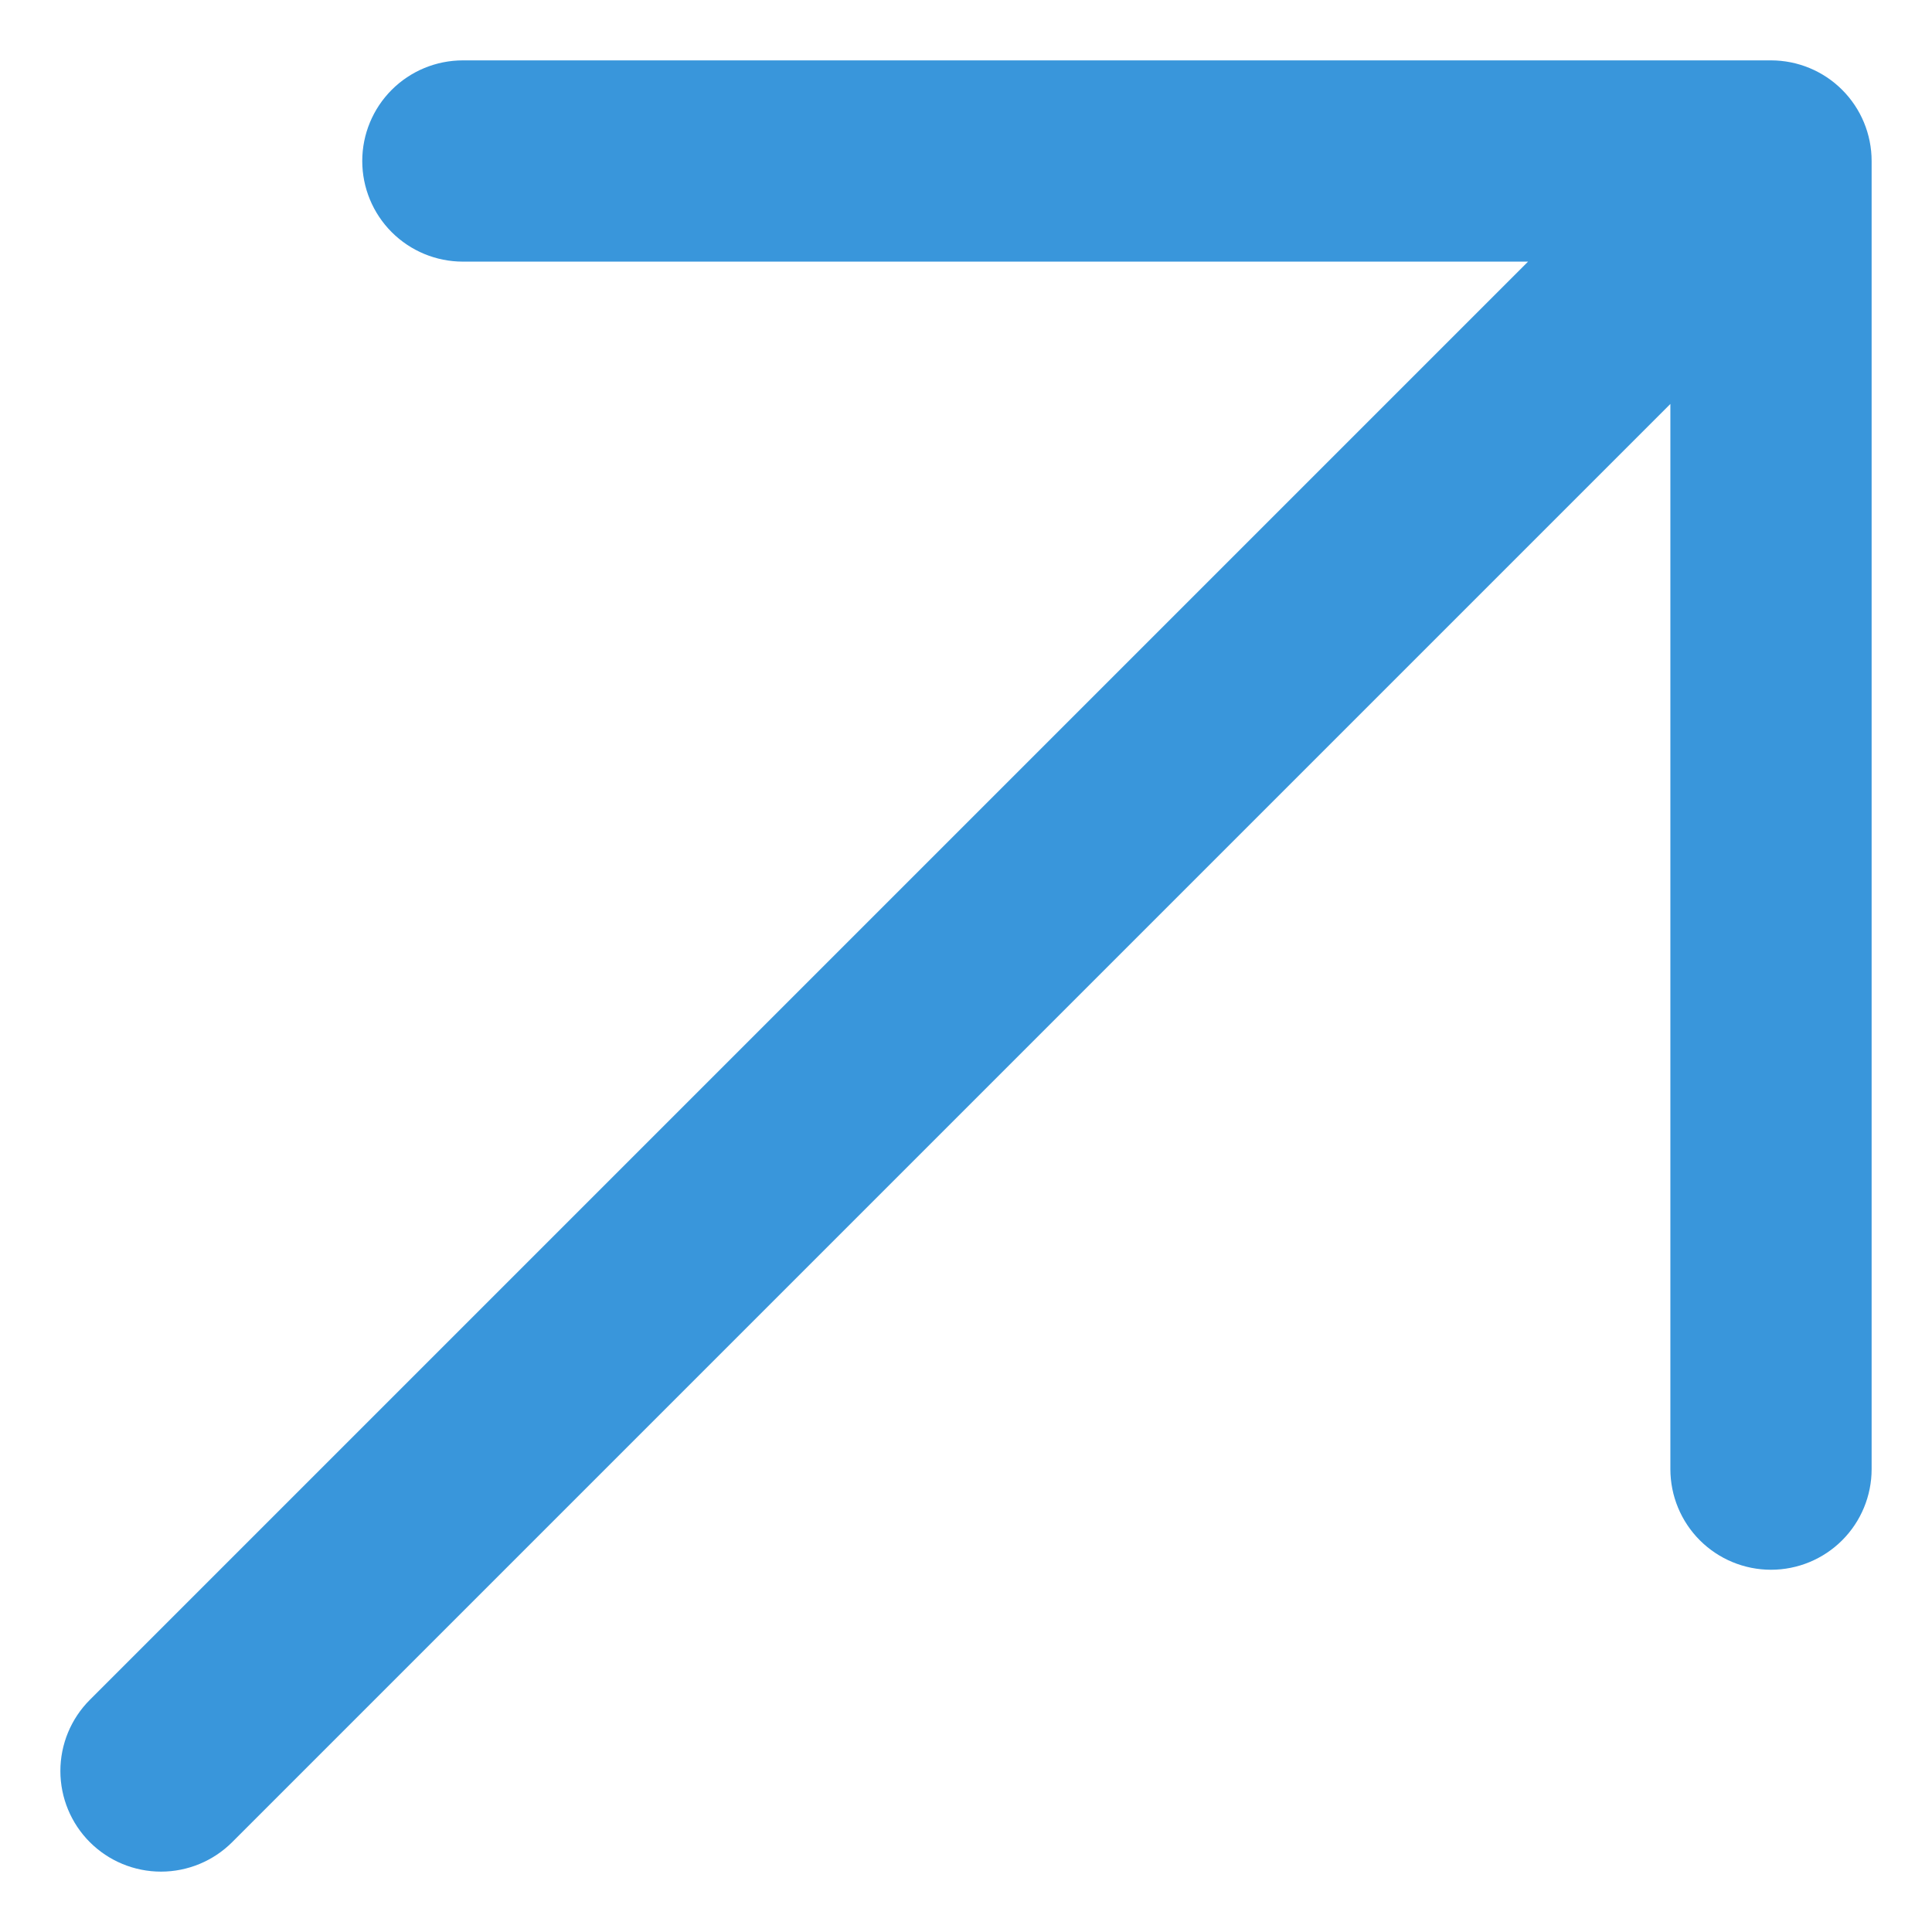
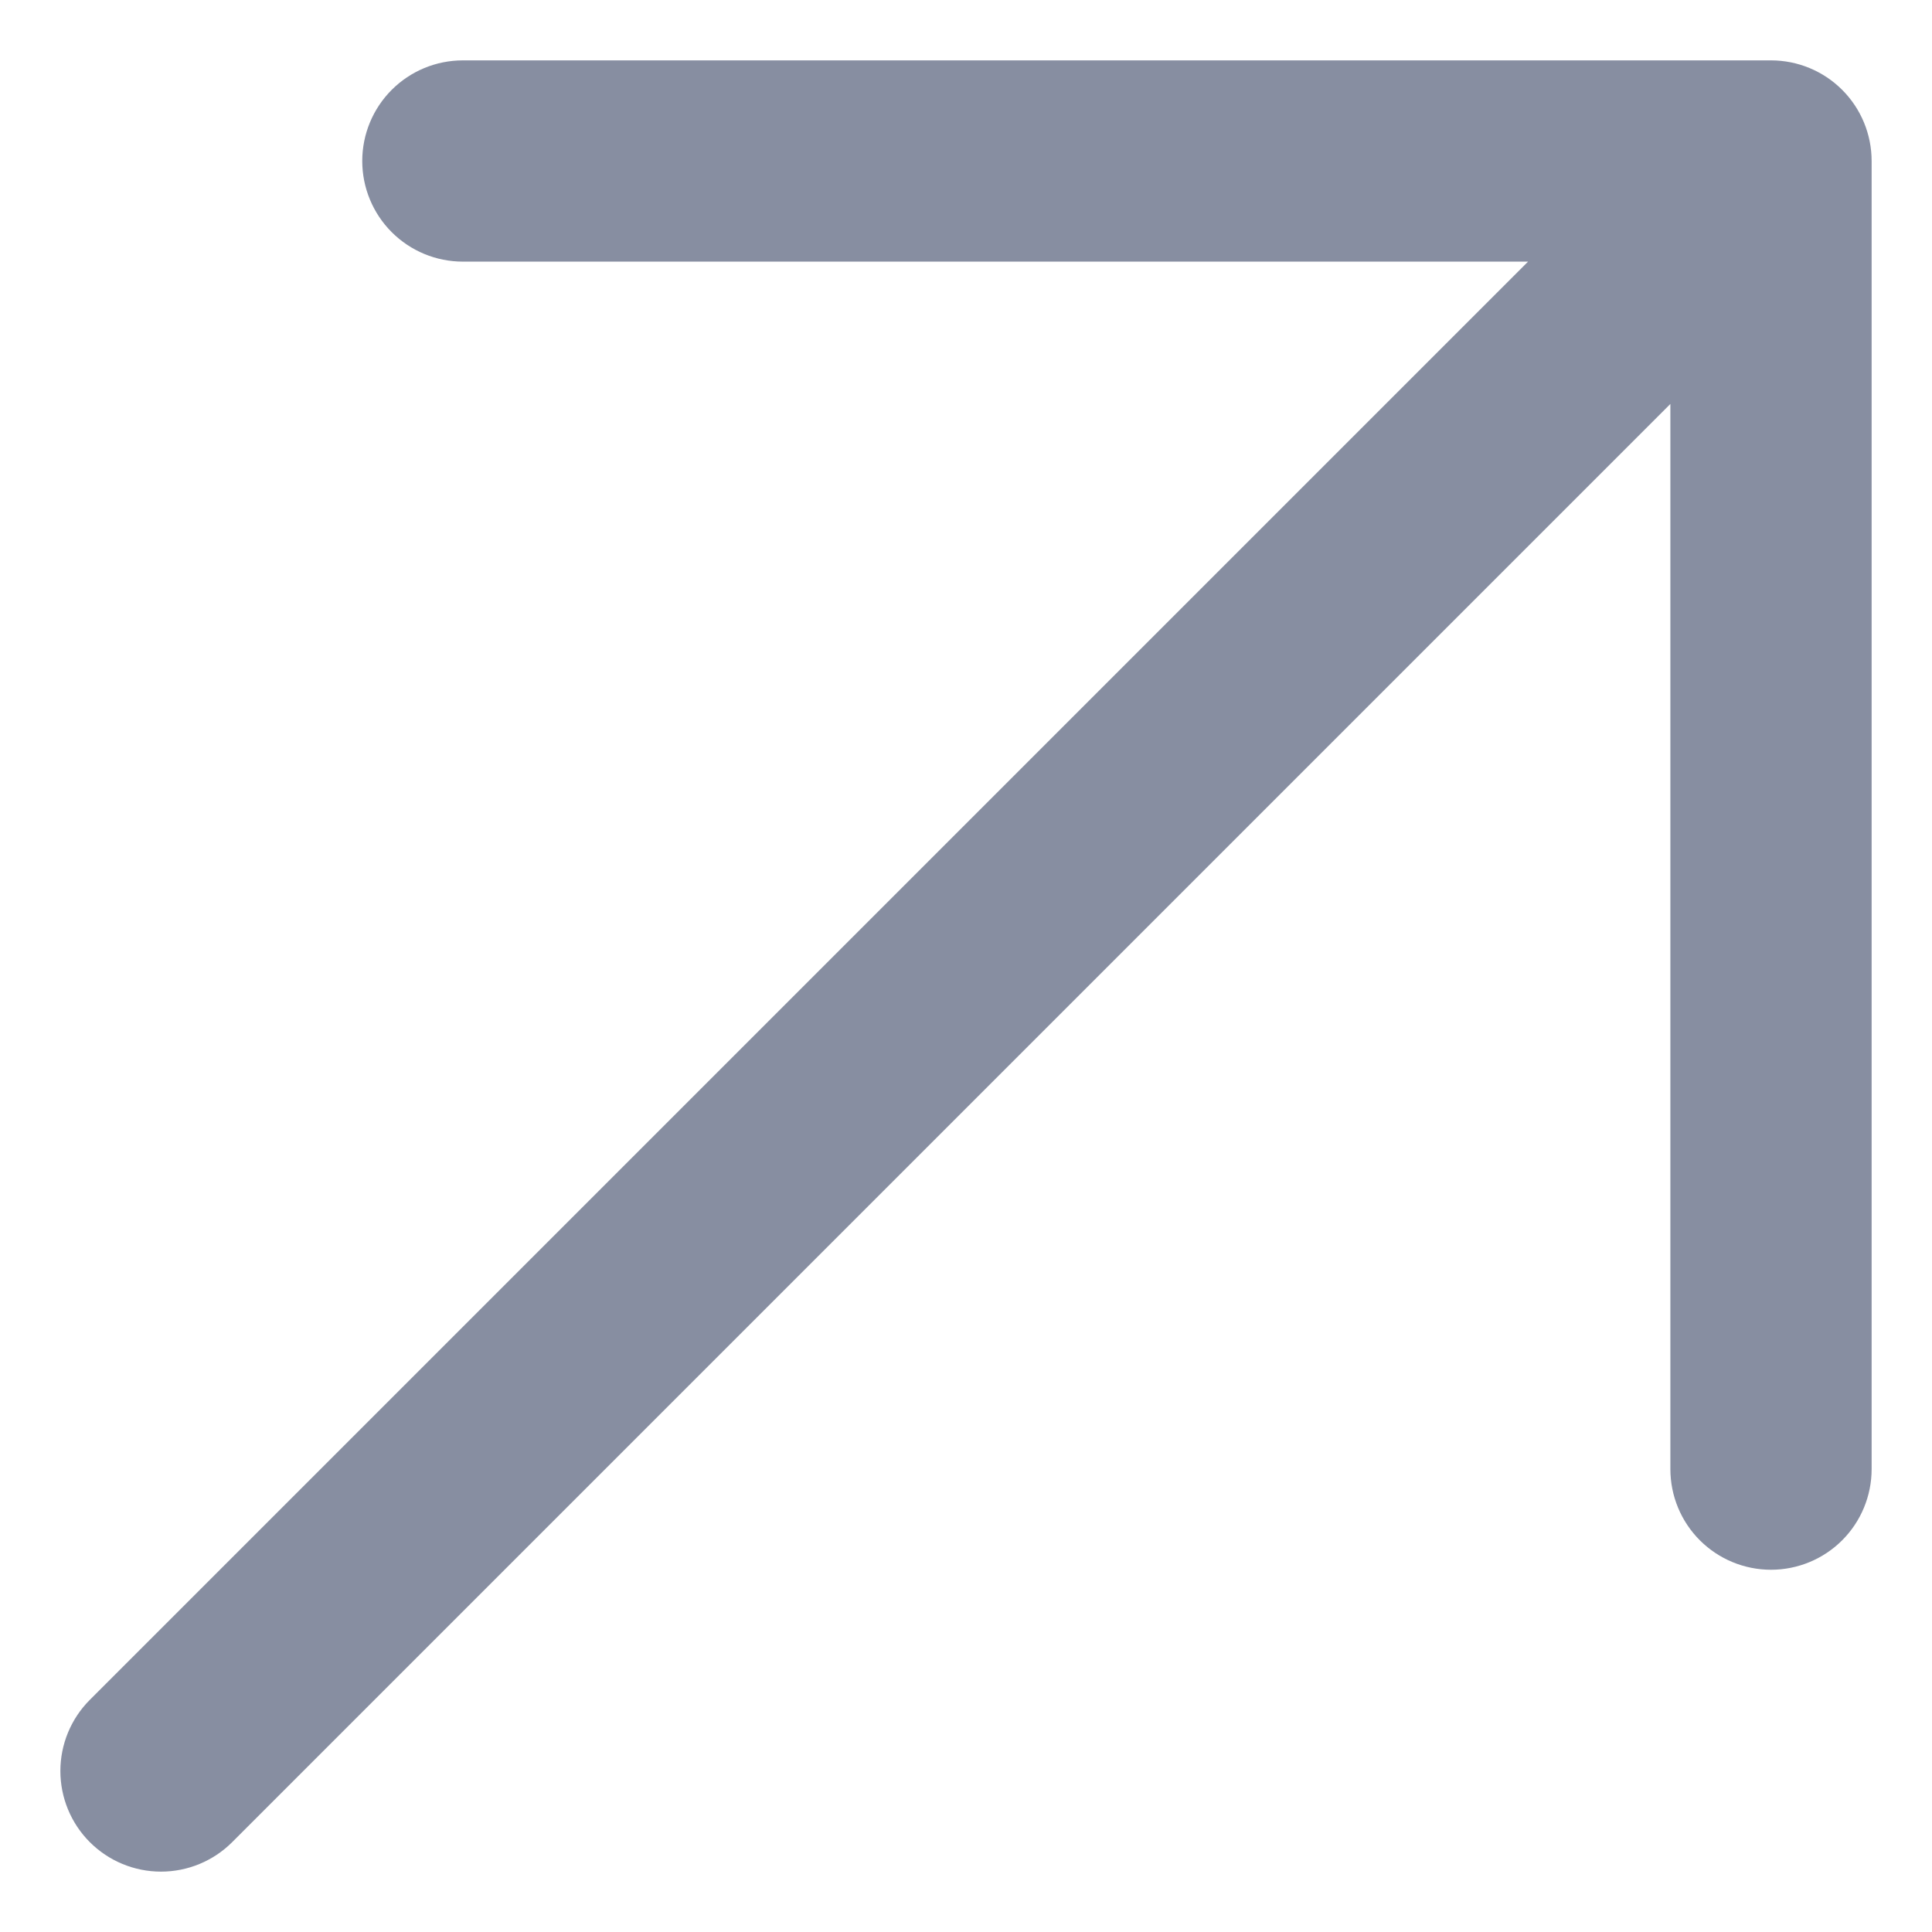
<svg xmlns="http://www.w3.org/2000/svg" width="12" height="12" viewBox="0 0 12 12" fill="none">
-   <path d="M11.625 1V9.125C11.625 9.291 11.559 9.45 11.442 9.567C11.325 9.684 11.166 9.75 11 9.75C10.834 9.75 10.675 9.684 10.558 9.567C10.441 9.45 10.375 9.291 10.375 9.125V2.509L1.442 11.442C1.325 11.559 1.166 11.625 1 11.625C0.834 11.625 0.675 11.559 0.558 11.442C0.441 11.325 0.375 11.166 0.375 11C0.375 10.834 0.441 10.675 0.558 10.558L9.491 1.625H2.875C2.709 1.625 2.55 1.559 2.433 1.442C2.316 1.325 2.25 1.166 2.25 1C2.25 0.834 2.316 0.675 2.433 0.558C2.55 0.441 2.709 0.375 2.875 0.375H11C11.166 0.375 11.325 0.441 11.442 0.558C11.559 0.675 11.625 0.834 11.625 1Z" fill="#3996DB" />
+   <path d="M11.625 1V9.125C11.625 9.291 11.559 9.45 11.442 9.567C11.325 9.684 11.166 9.75 11 9.75C10.834 9.75 10.675 9.684 10.558 9.567C10.441 9.45 10.375 9.291 10.375 9.125V2.509L1.442 11.442C1.325 11.559 1.166 11.625 1 11.625C0.834 11.625 0.675 11.559 0.558 11.442C0.441 11.325 0.375 11.166 0.375 11C0.375 10.834 0.441 10.675 0.558 10.558L9.491 1.625H2.875C2.709 1.625 2.55 1.559 2.433 1.442C2.316 1.325 2.25 1.166 2.25 1C2.25 0.834 2.316 0.675 2.433 0.558C2.55 0.441 2.709 0.375 2.875 0.375H11C11.166 0.375 11.325 0.441 11.442 0.558C11.559 0.675 11.625 0.834 11.625 1Z" fill="#878ea1" />
</svg>
